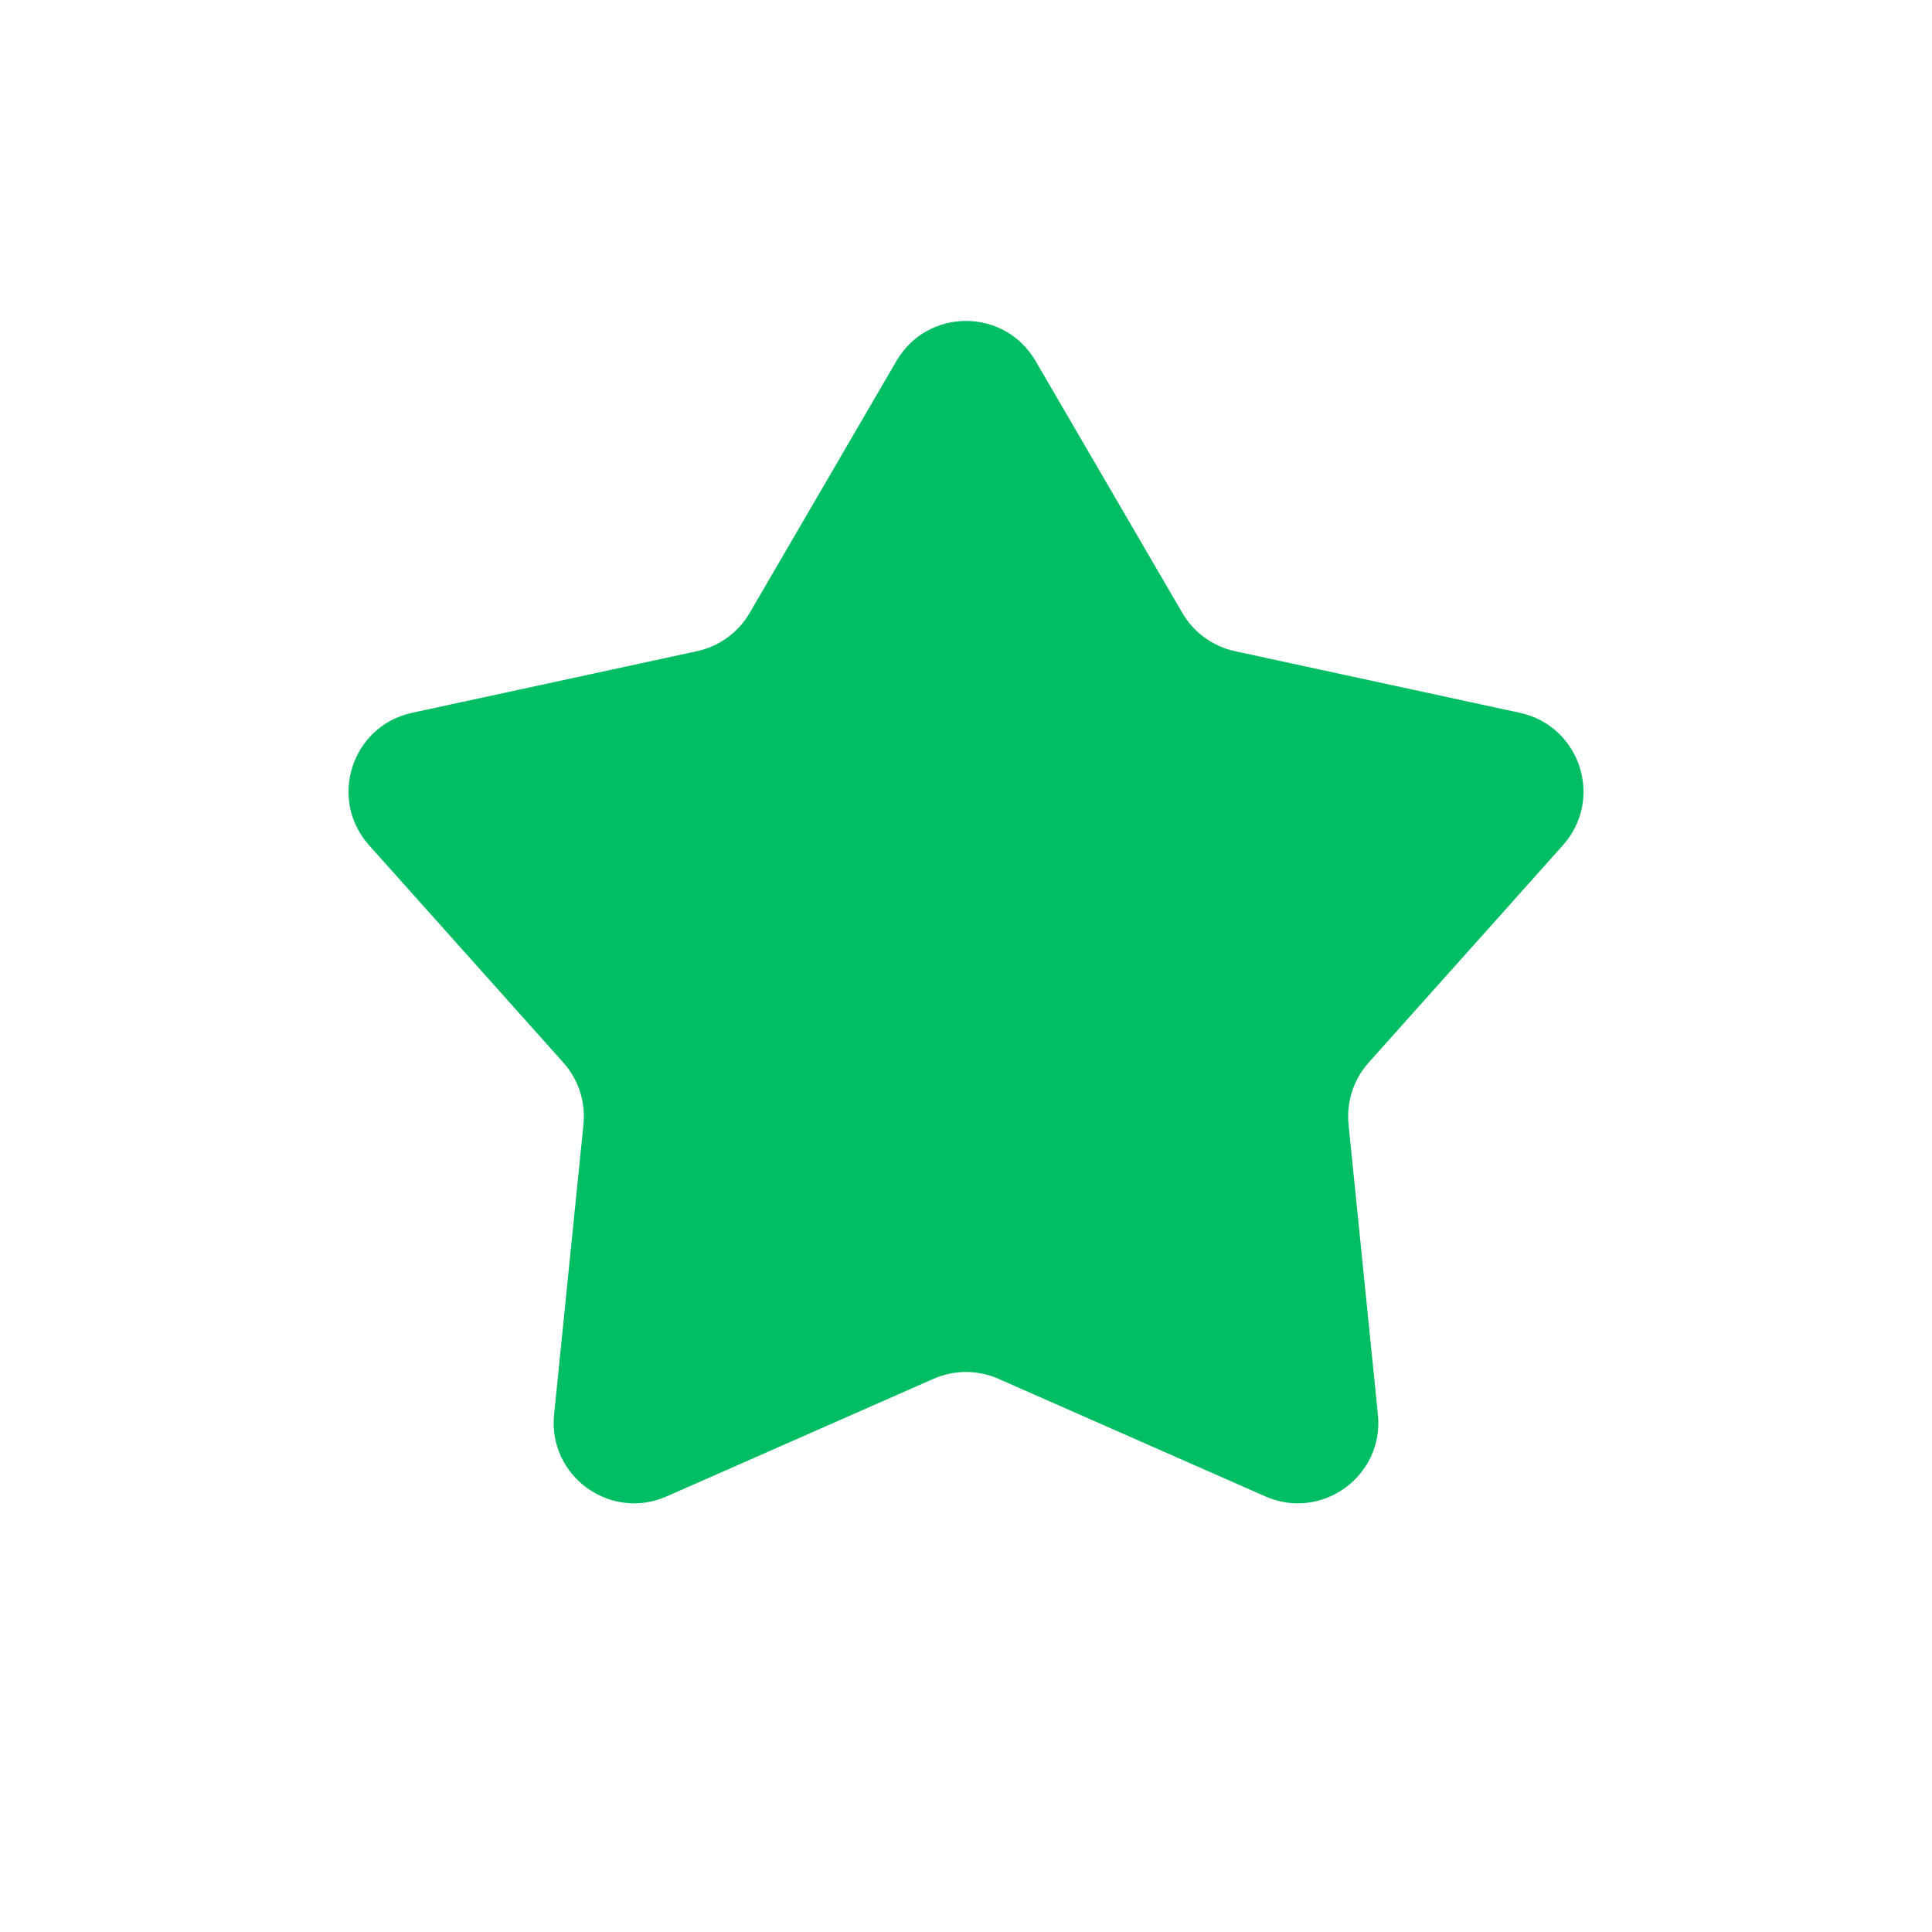
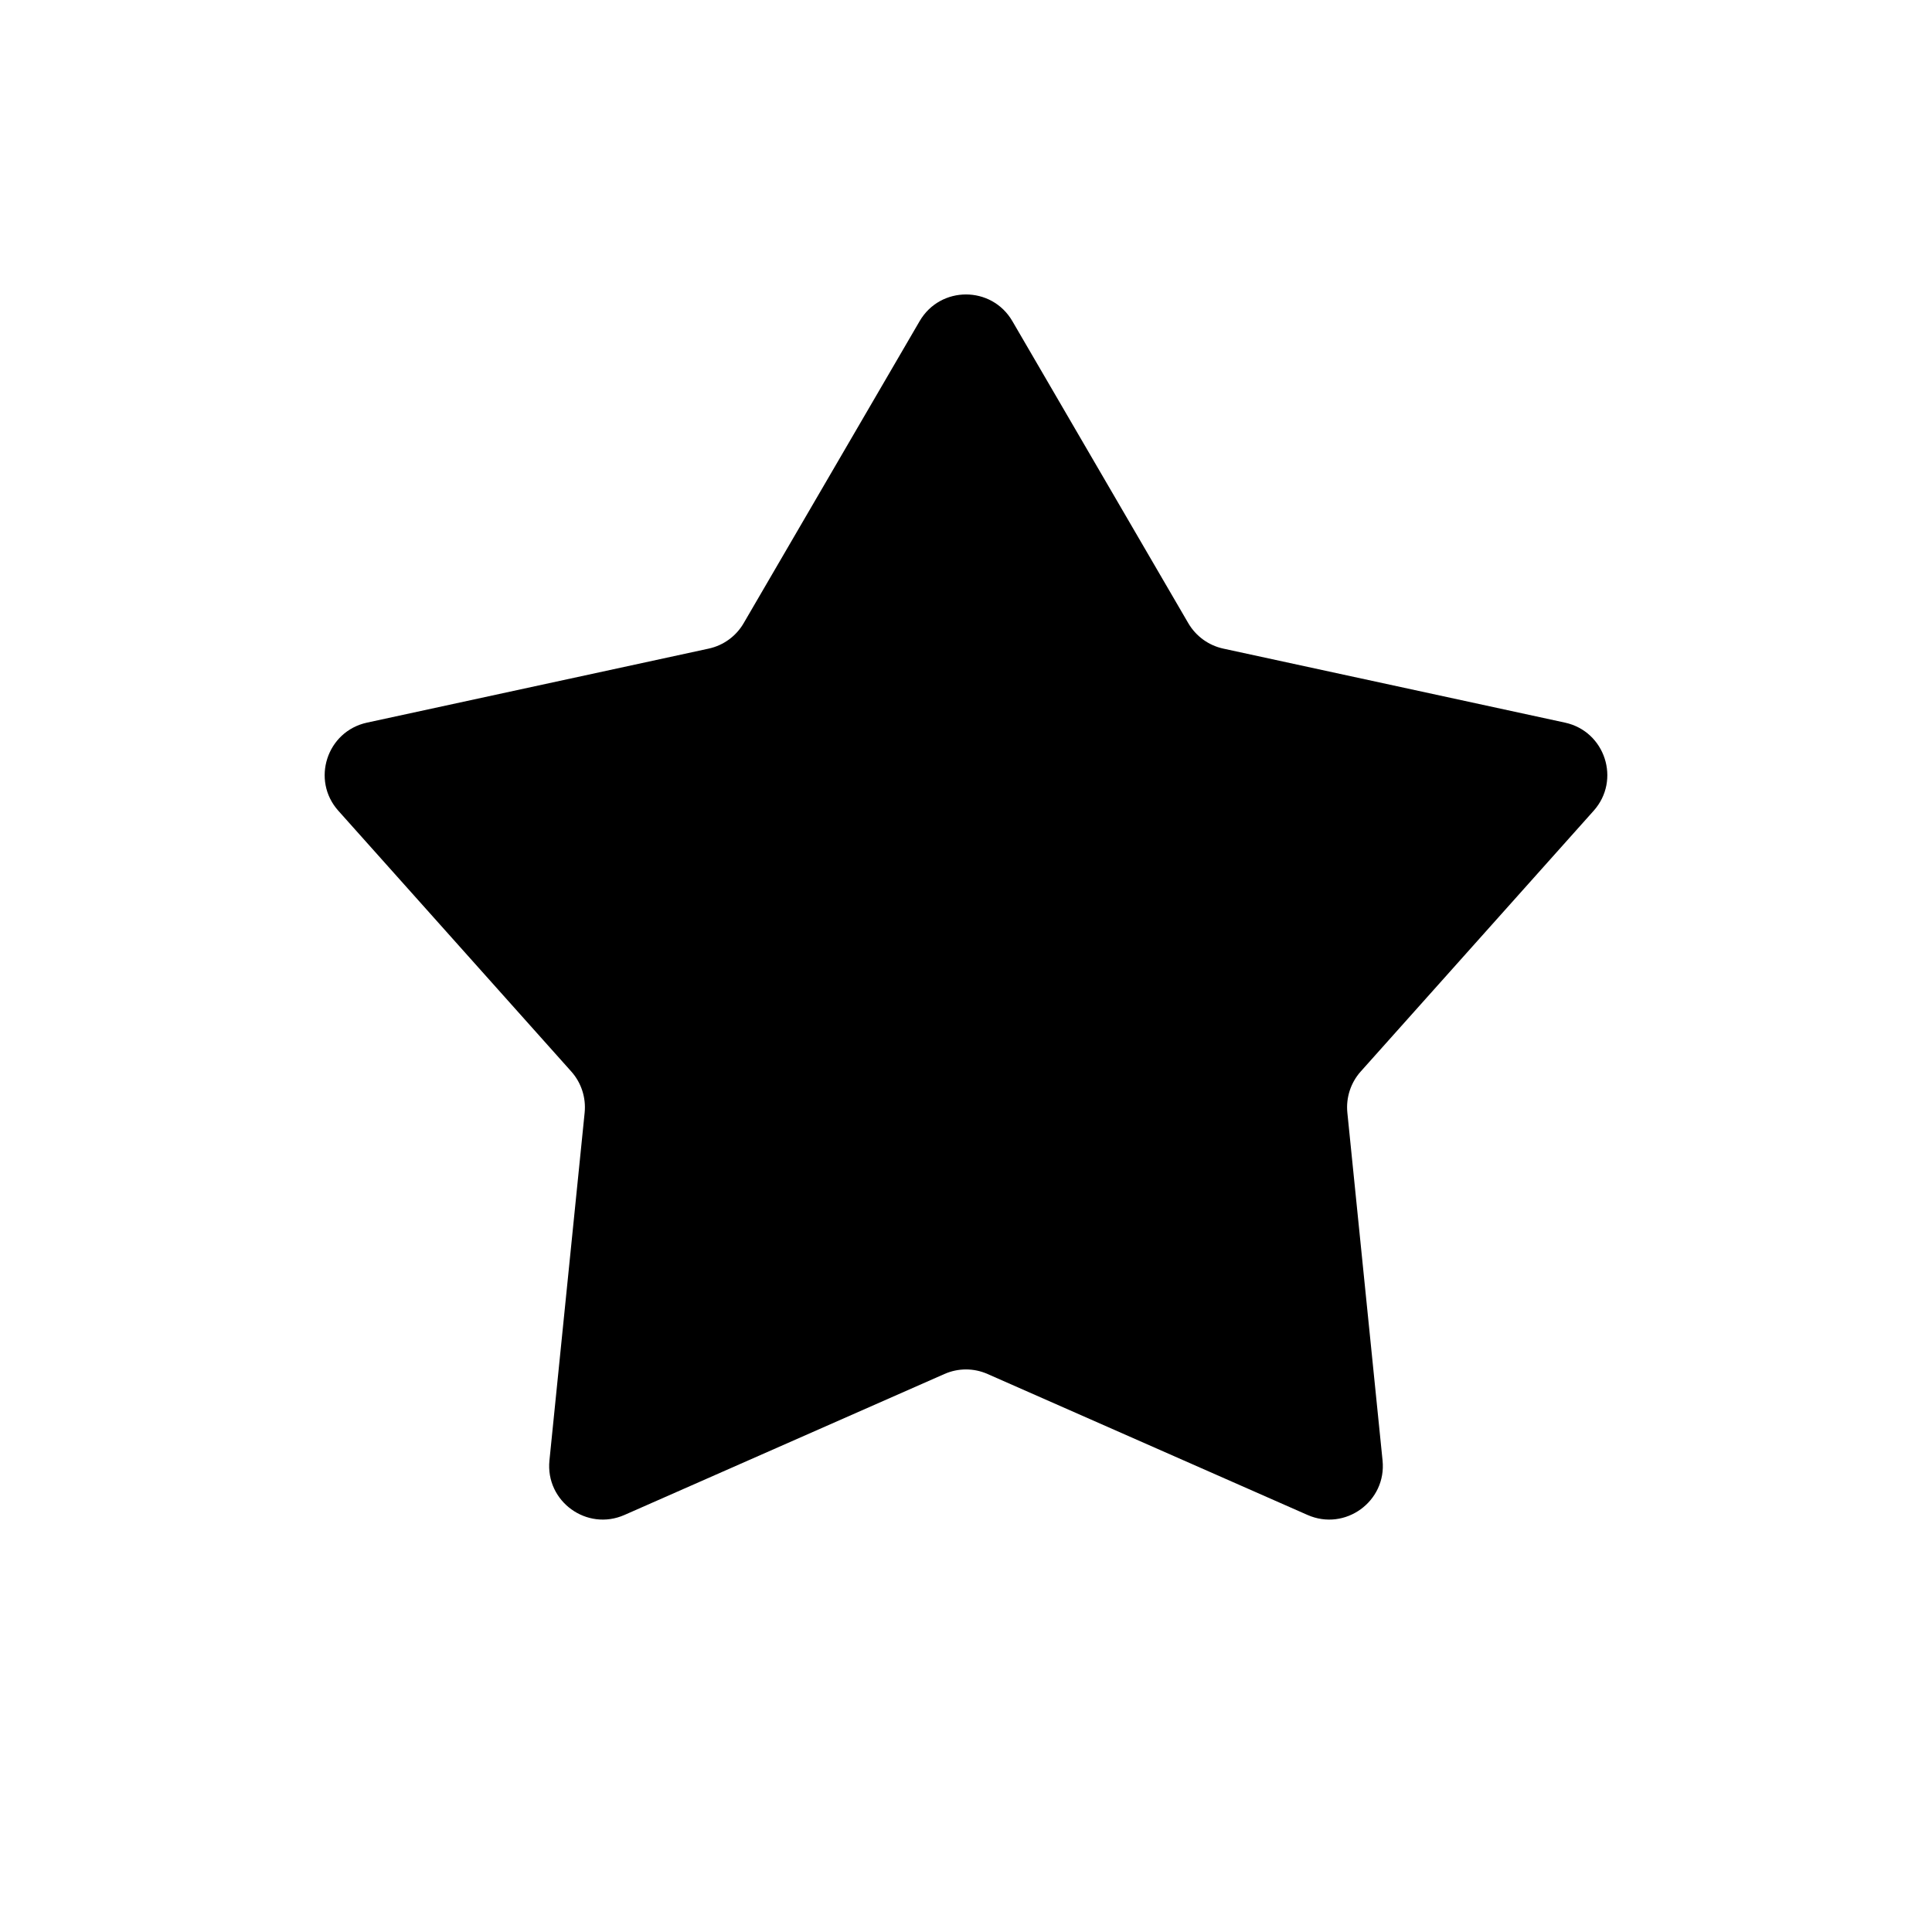
- <svg xmlns="http://www.w3.org/2000/svg" width="24" height="24" viewBox="0 0 24 24" fill="none">
+ <svg xmlns="http://www.w3.org/2000/svg" width="36" height="36" viewBox="0 0 36 36" fill="currentColor">
  <g id="bookmark">
-     <path id="Star 1" d="M11.136 4.484C11.522 3.821 12.478 3.821 12.864 4.484L14.688 7.615C14.829 7.857 15.066 8.029 15.34 8.089L18.881 8.855C19.631 9.018 19.926 9.928 19.416 10.499L17.001 13.201C16.814 13.41 16.724 13.689 16.752 13.968L17.117 17.573C17.194 18.335 16.42 18.898 15.719 18.589L12.403 17.128C12.146 17.015 11.854 17.015 11.597 17.128L8.281 18.589C7.58 18.898 6.806 18.335 6.883 17.573L7.248 13.968C7.276 13.689 7.186 13.41 6.999 13.201L4.584 10.499C4.074 9.928 4.369 9.018 5.118 8.855L8.66 8.089C8.934 8.029 9.171 7.857 9.312 7.615L11.136 4.484Z" fill="#01BD63" />
+     <path id="Star 1" d="M17.136 5.984C17.522 5.321 18.478 5.321 18.864 5.984L22.142 11.612C22.284 11.855 22.521 12.027 22.795 12.086L29.161 13.465C29.91 13.627 30.206 14.537 29.695 15.108L25.355 19.966C25.168 20.175 25.078 20.454 25.106 20.733L25.762 27.214C25.839 27.976 25.065 28.538 24.364 28.229L18.403 25.603C18.146 25.489 17.854 25.489 17.597 25.603L11.636 28.229C10.935 28.538 10.161 27.976 10.238 27.214L10.894 20.733C10.922 20.454 10.832 20.175 10.645 19.966L6.305 15.108C5.794 14.537 6.09 13.627 6.839 13.465L13.205 12.086C13.479 12.027 13.716 11.855 13.857 11.612L17.136 5.984Z" fill="current" />
  </g>
</svg>
